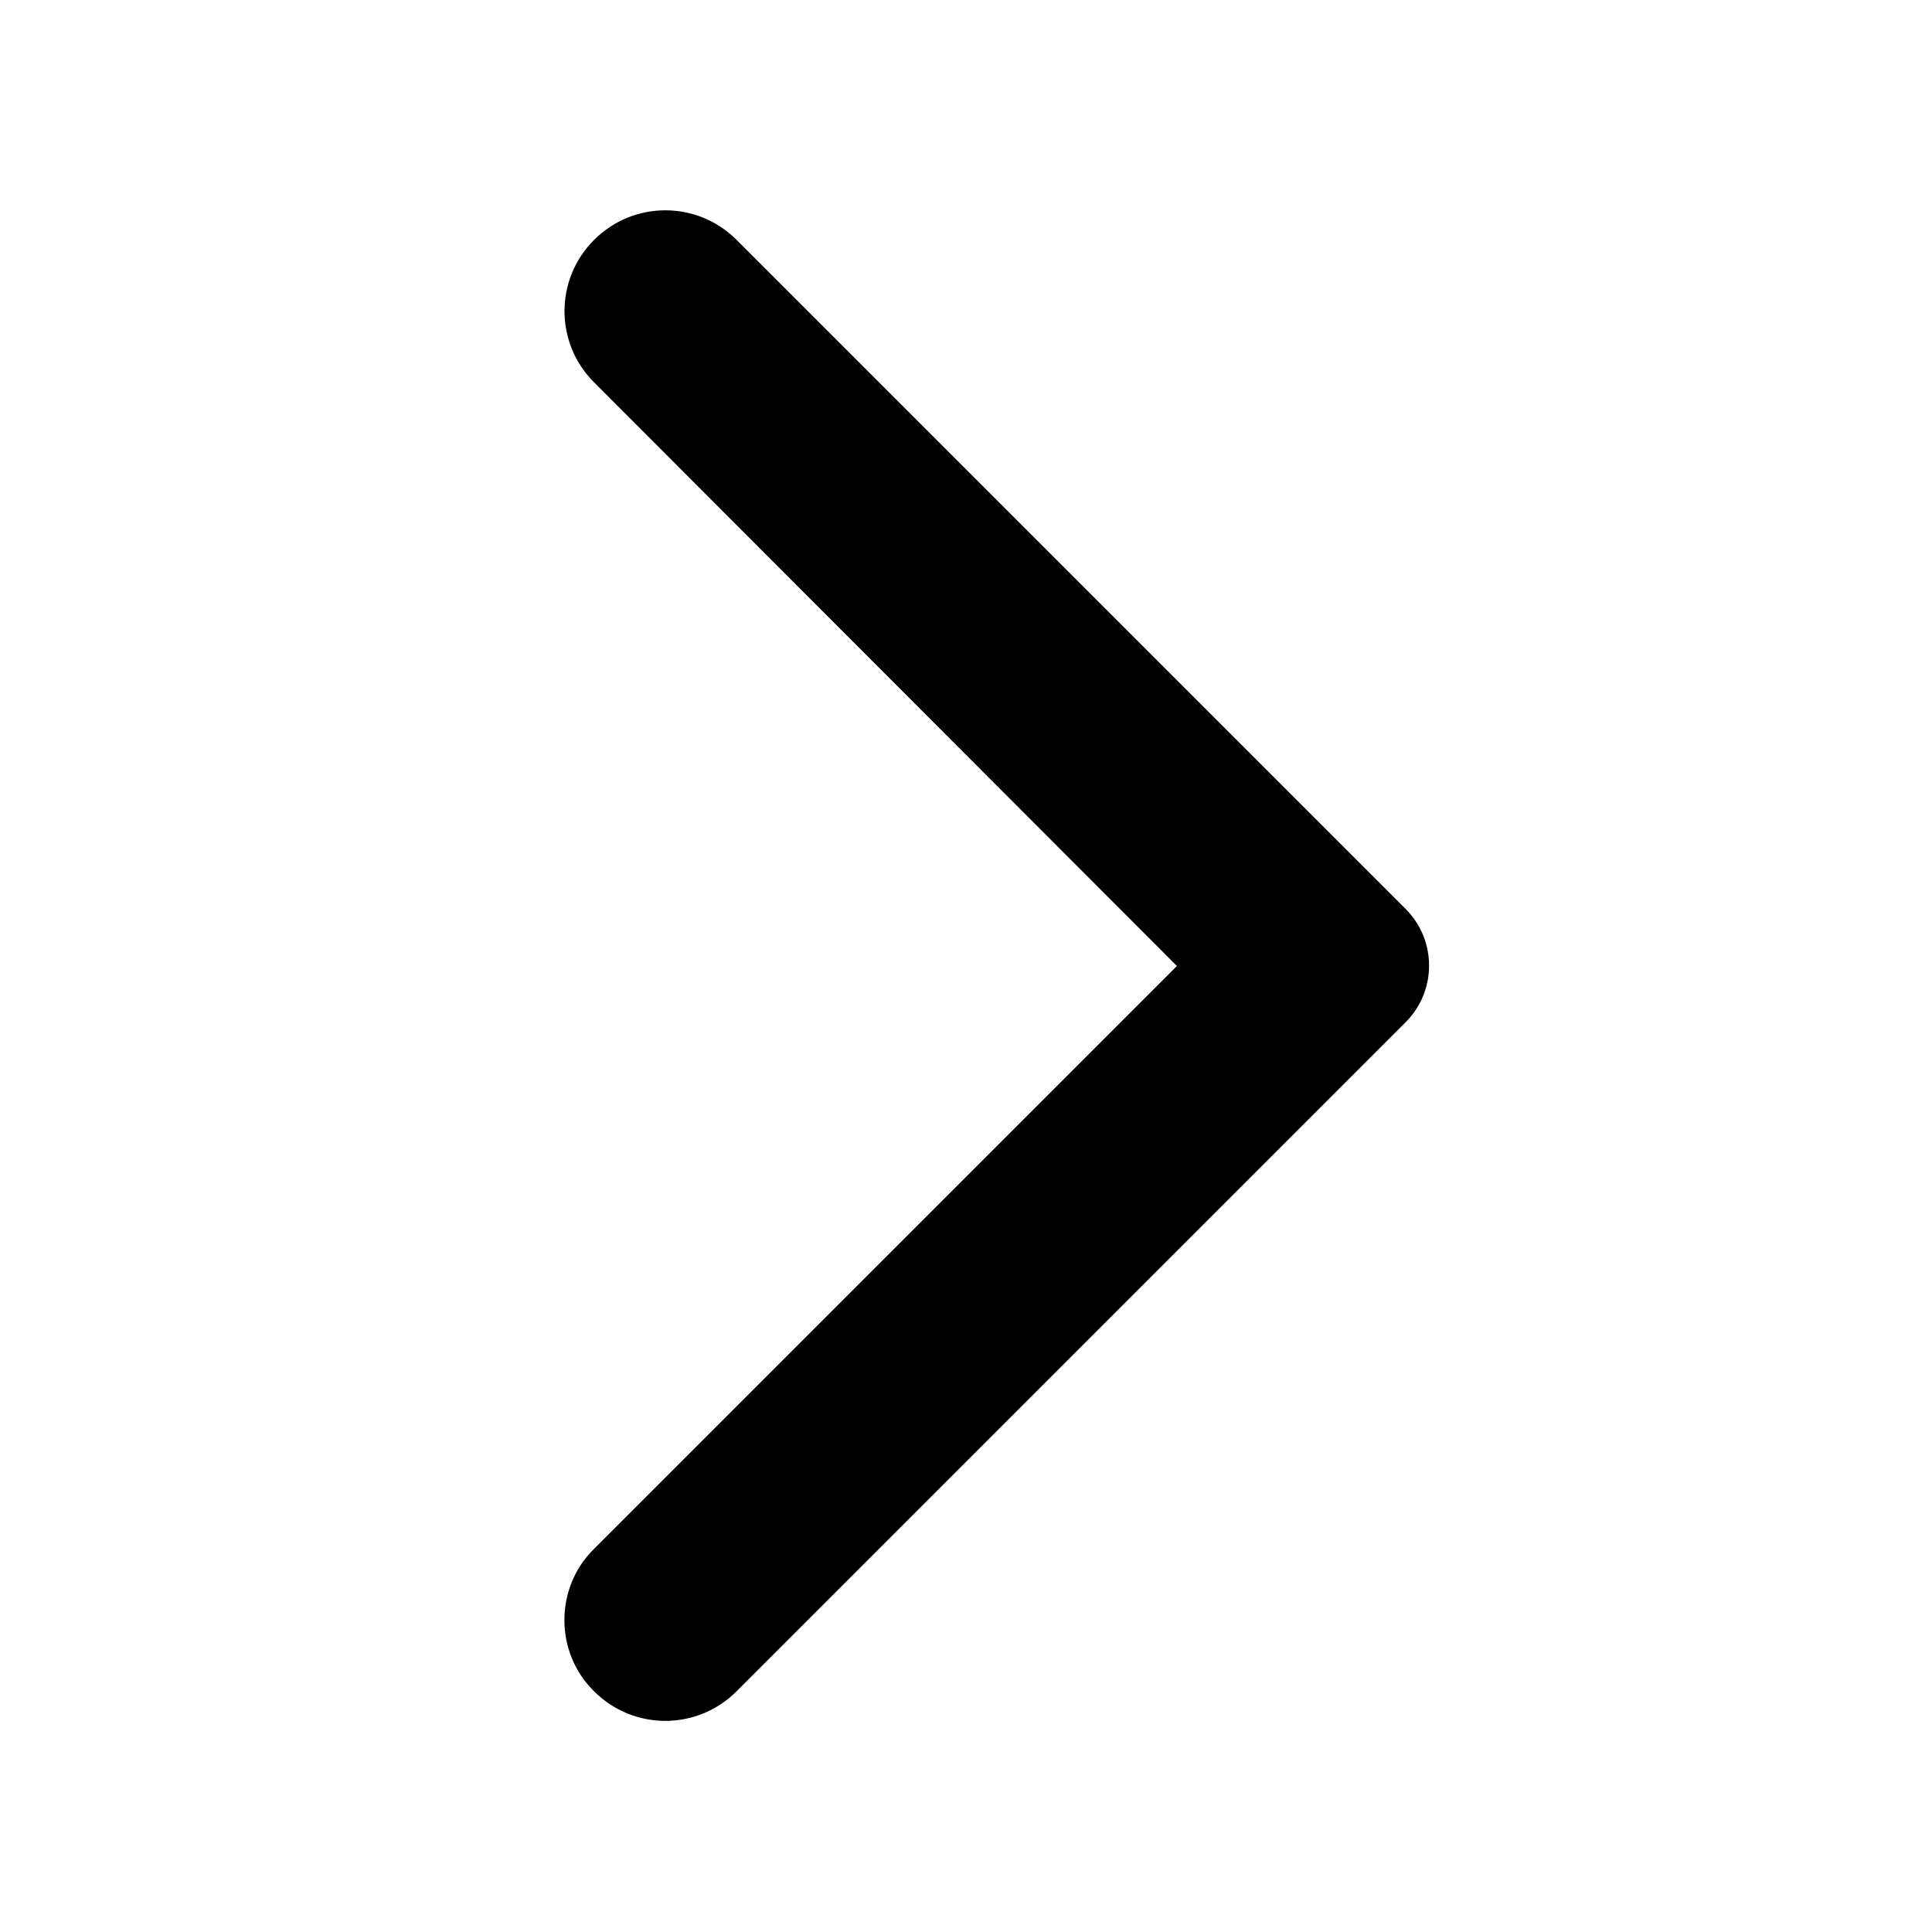
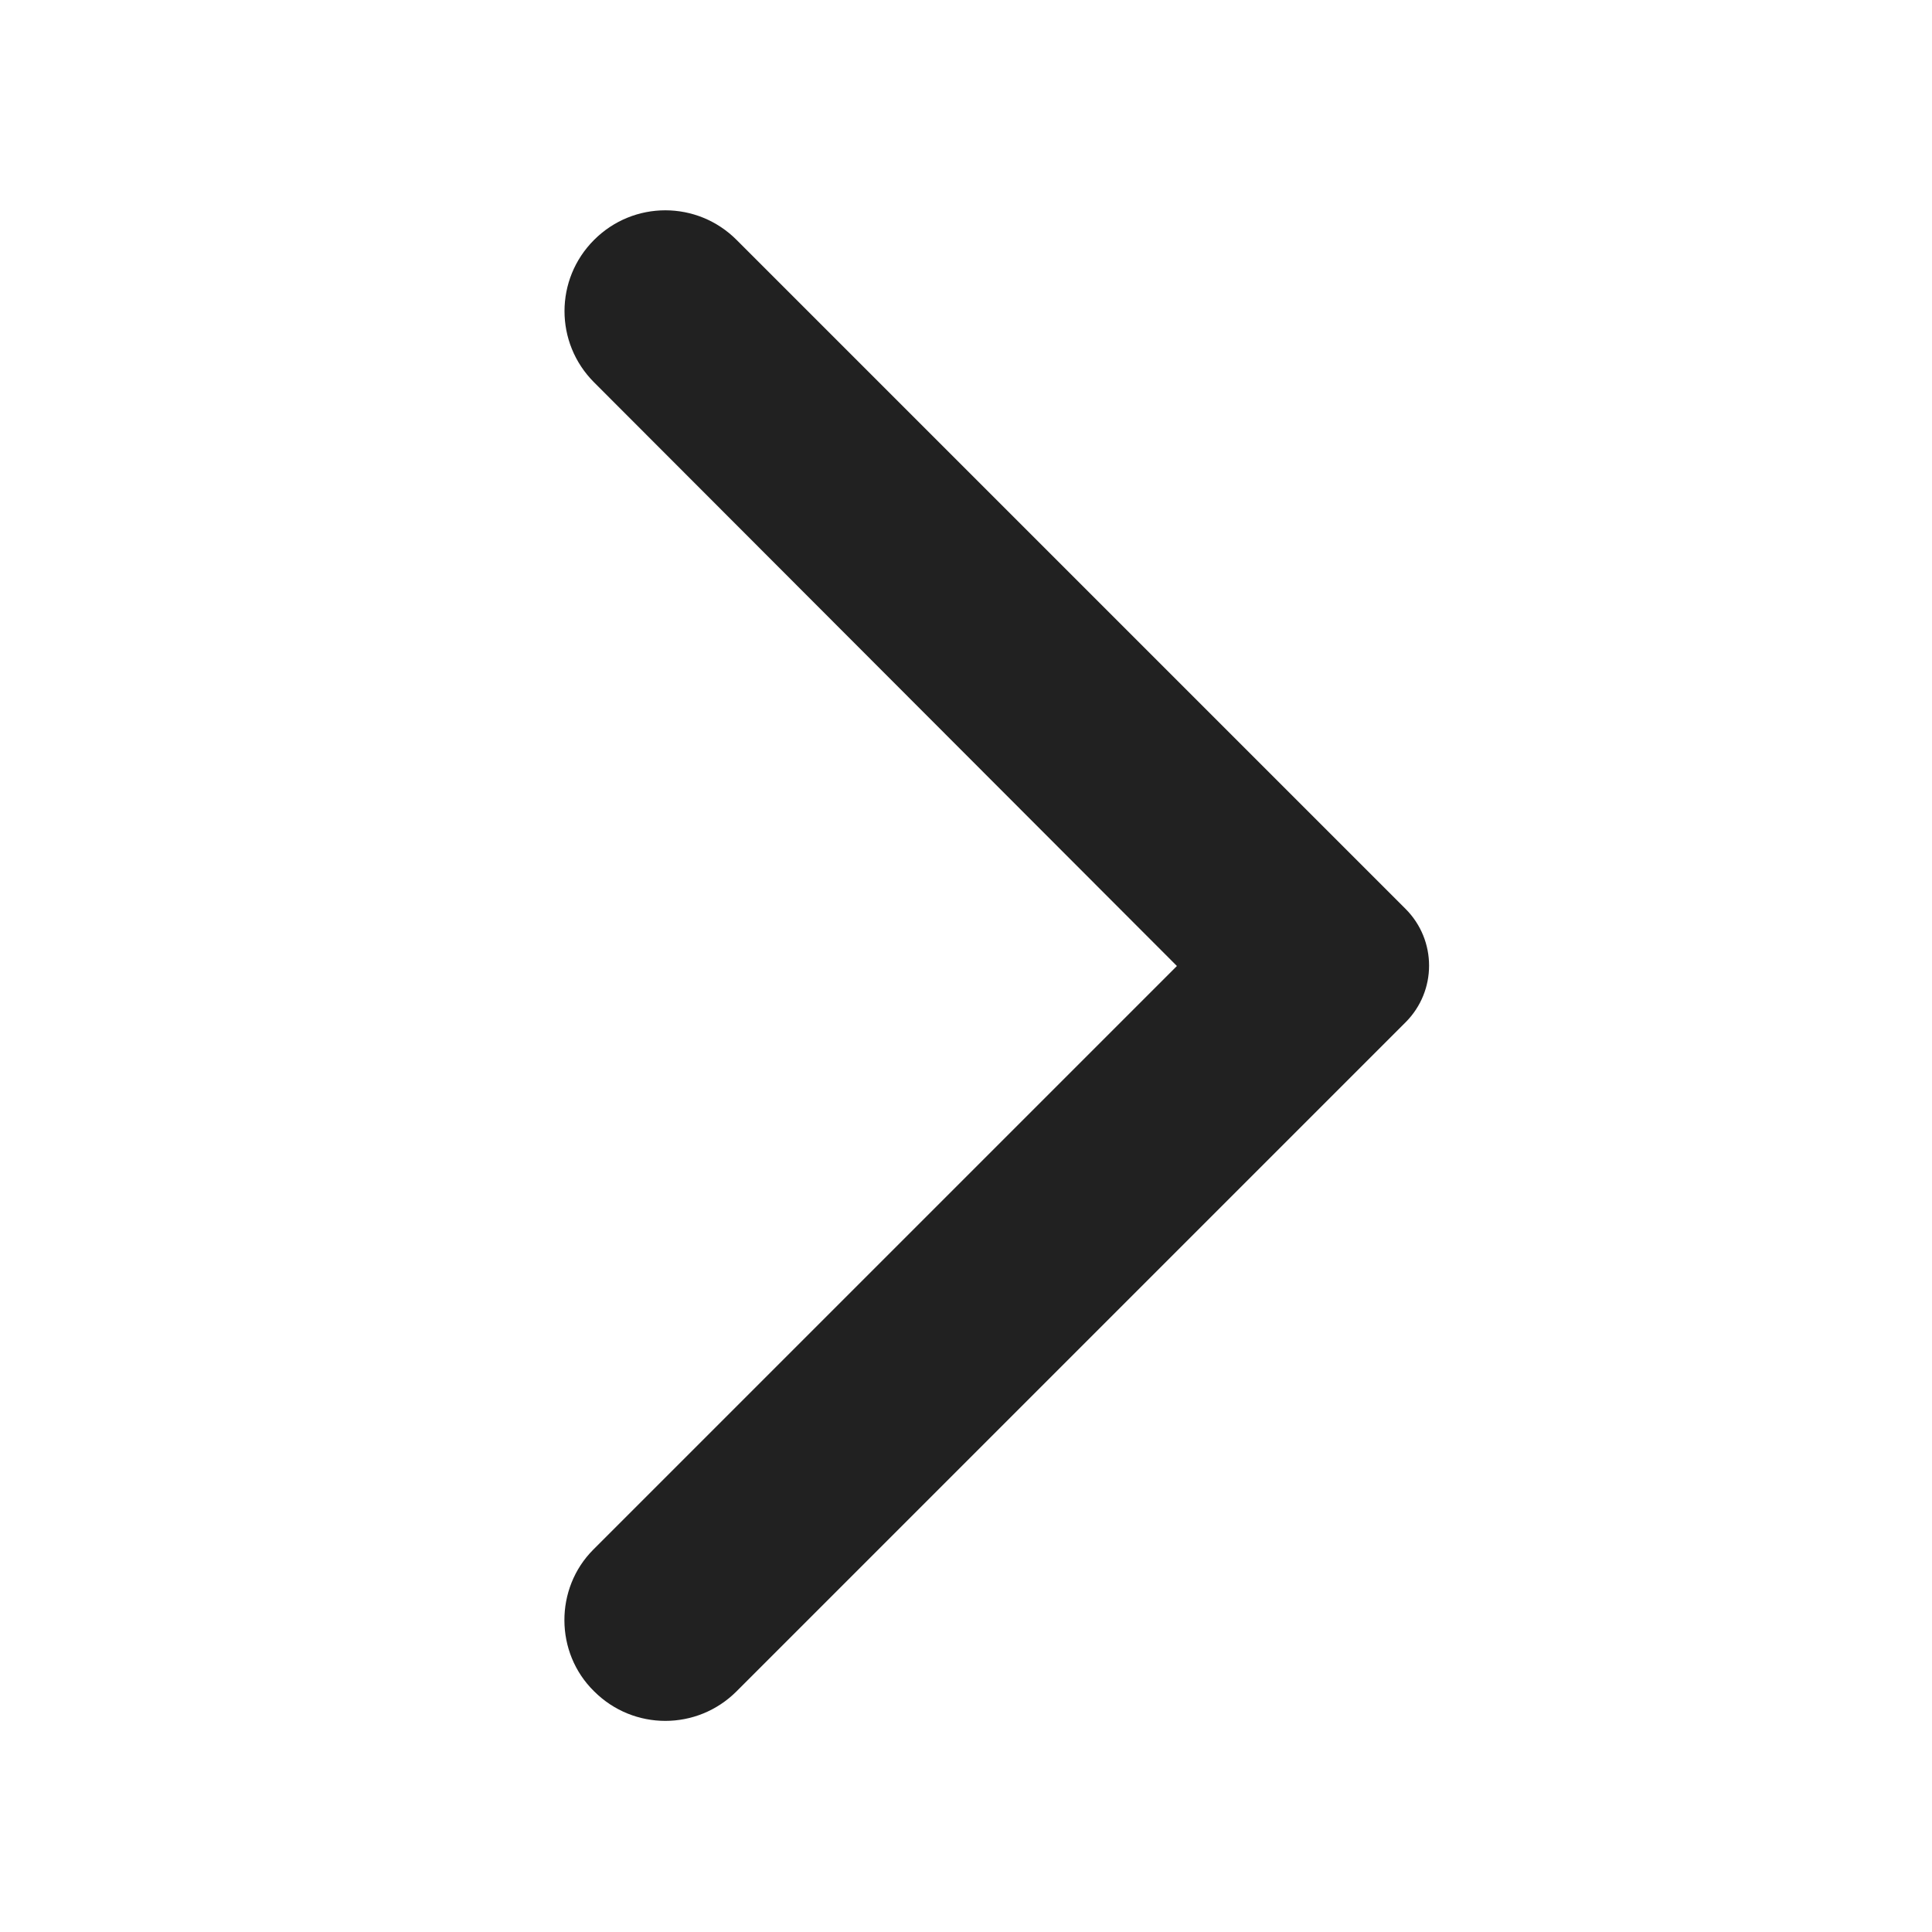
- <svg xmlns="http://www.w3.org/2000/svg" height="24px" viewBox="0 0 24 24" width="24px" fill="#000000">
+ <svg xmlns="http://www.w3.org/2000/svg" height="24px" viewBox="0 0 24 24" width="24px" fill="#212121">
  <path d="M24 24H0V0h24v24z" fill="none" opacity=".87" />
  <path d="M7.38 21.01c.49.49 1.28.49 1.77 0l8.31-8.31c.39-.39.39-1.02 0-1.41L9.15 2.98c-.49-.49-1.28-.49-1.77 0s-.49 1.28 0 1.77L14.62 12l-7.25 7.25c-.48.48-.48 1.28.01 1.76z" />
</svg>
